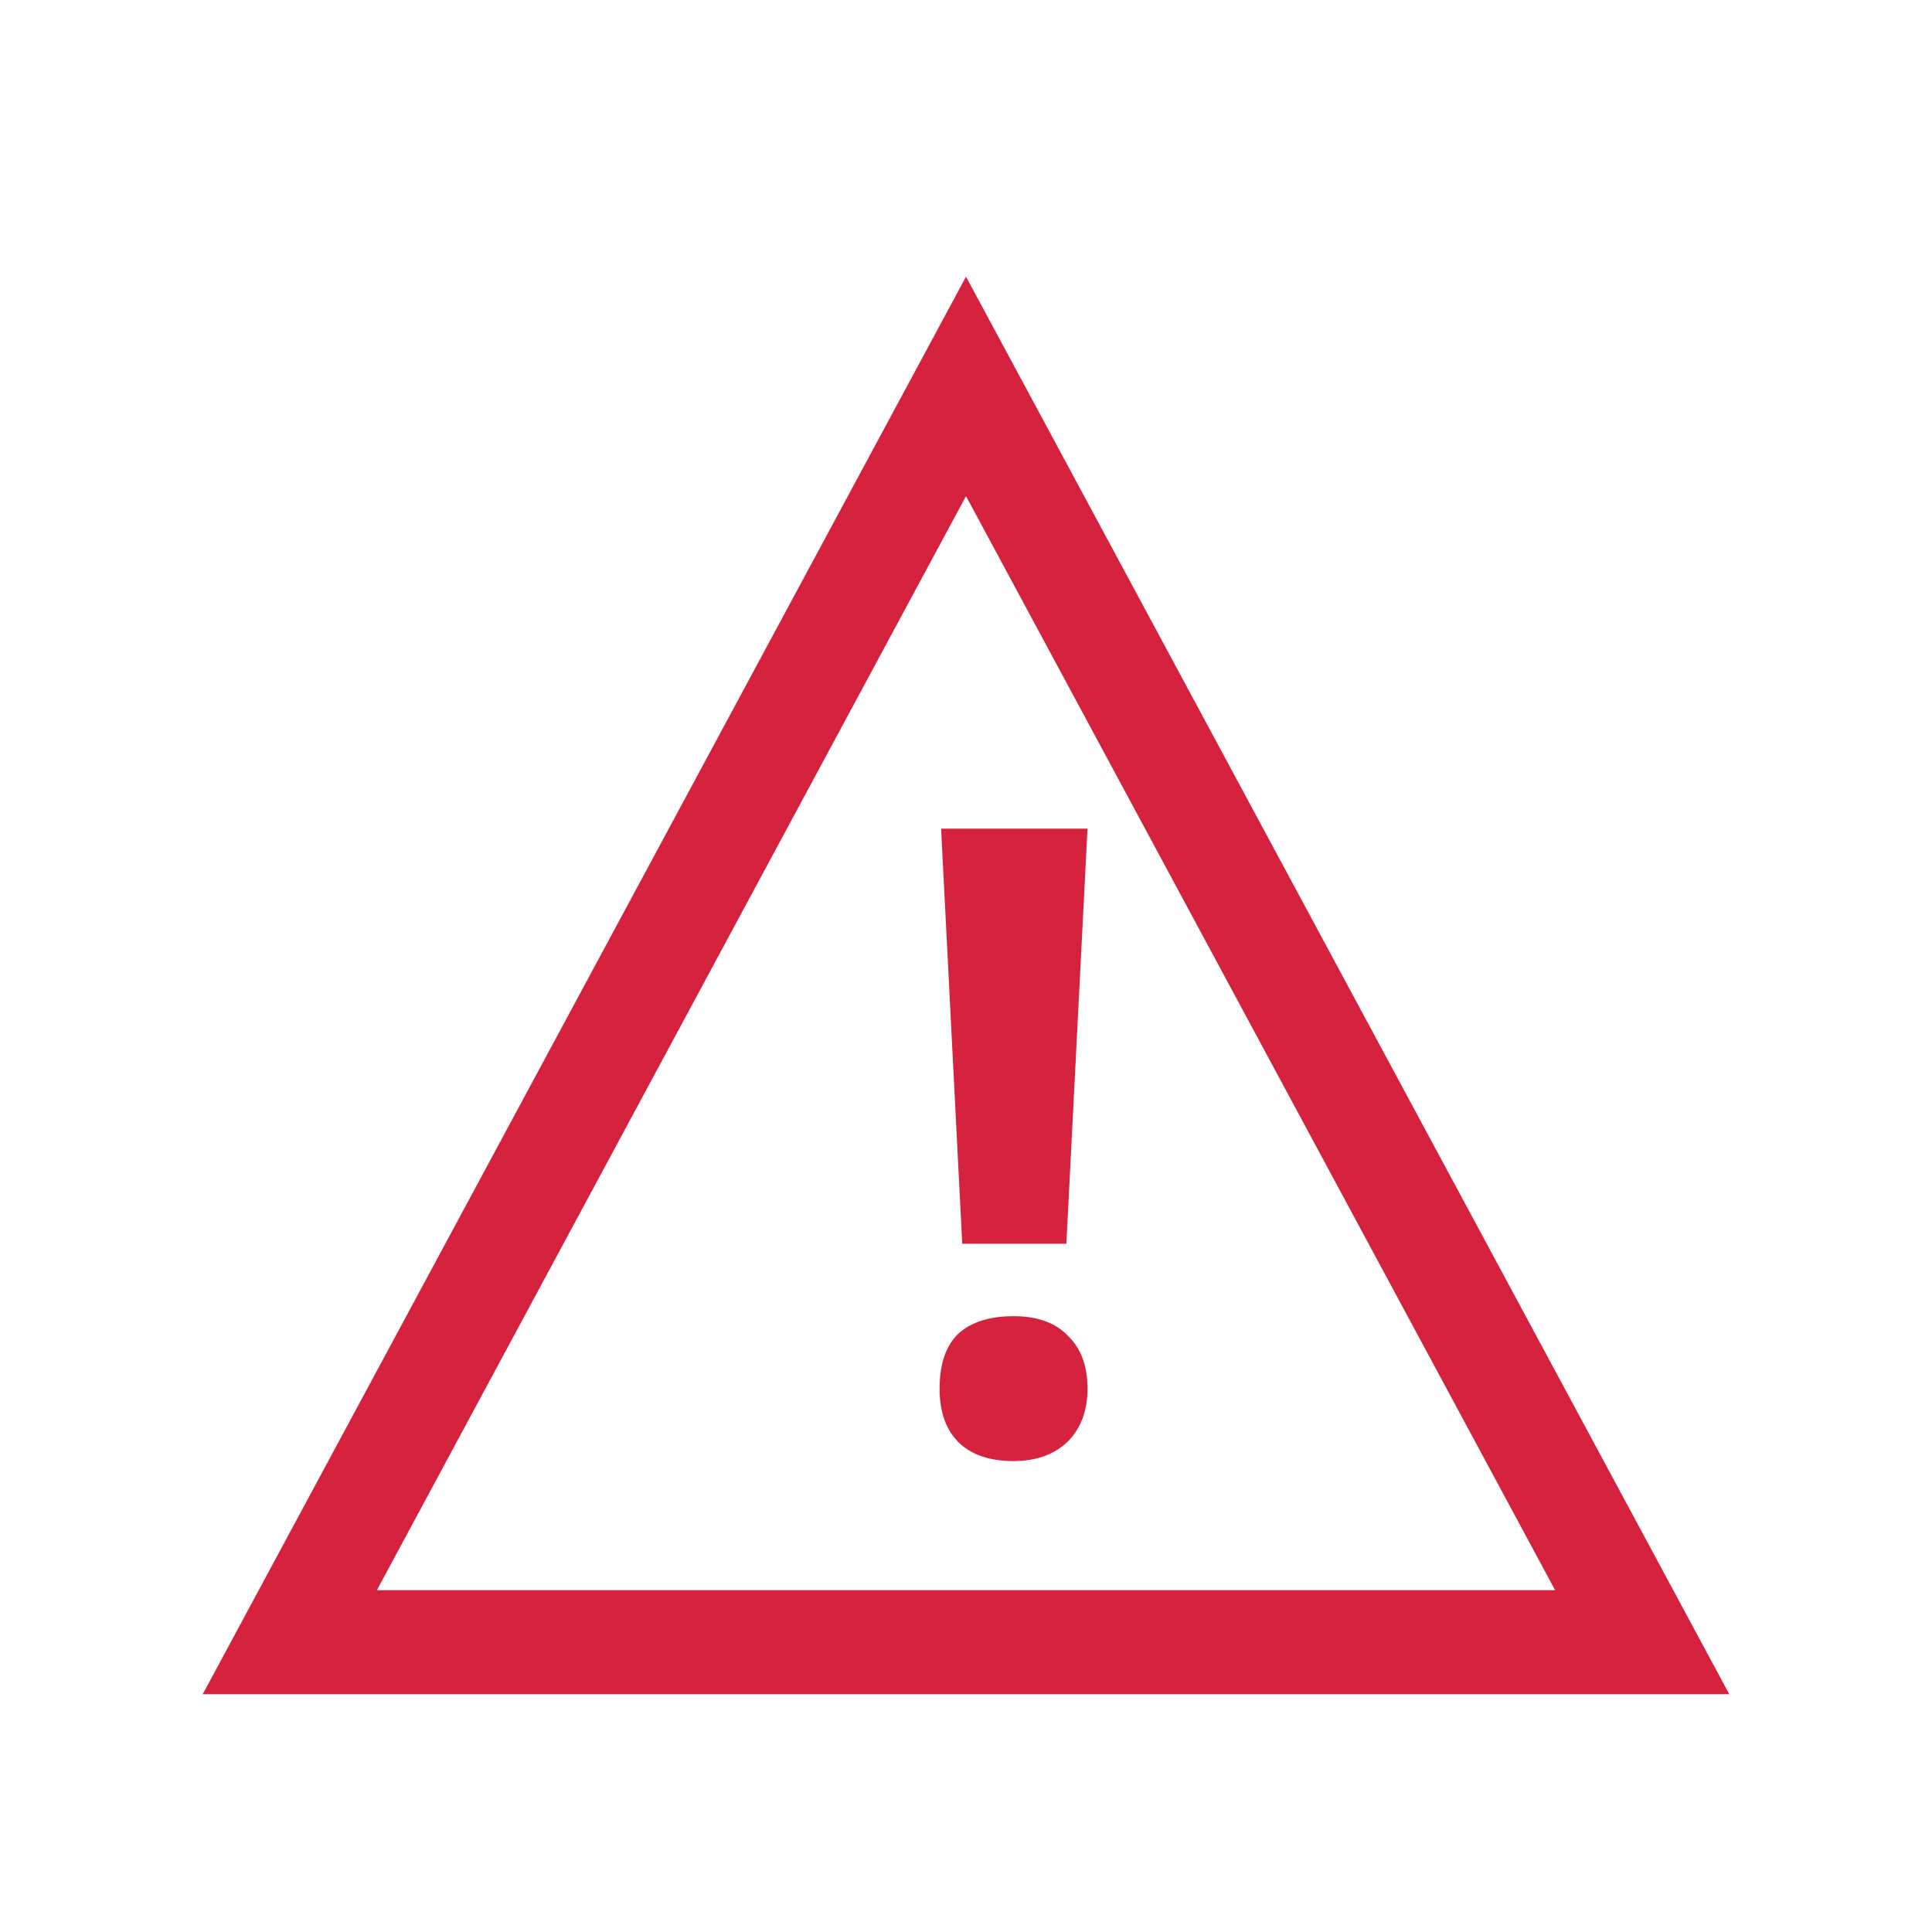
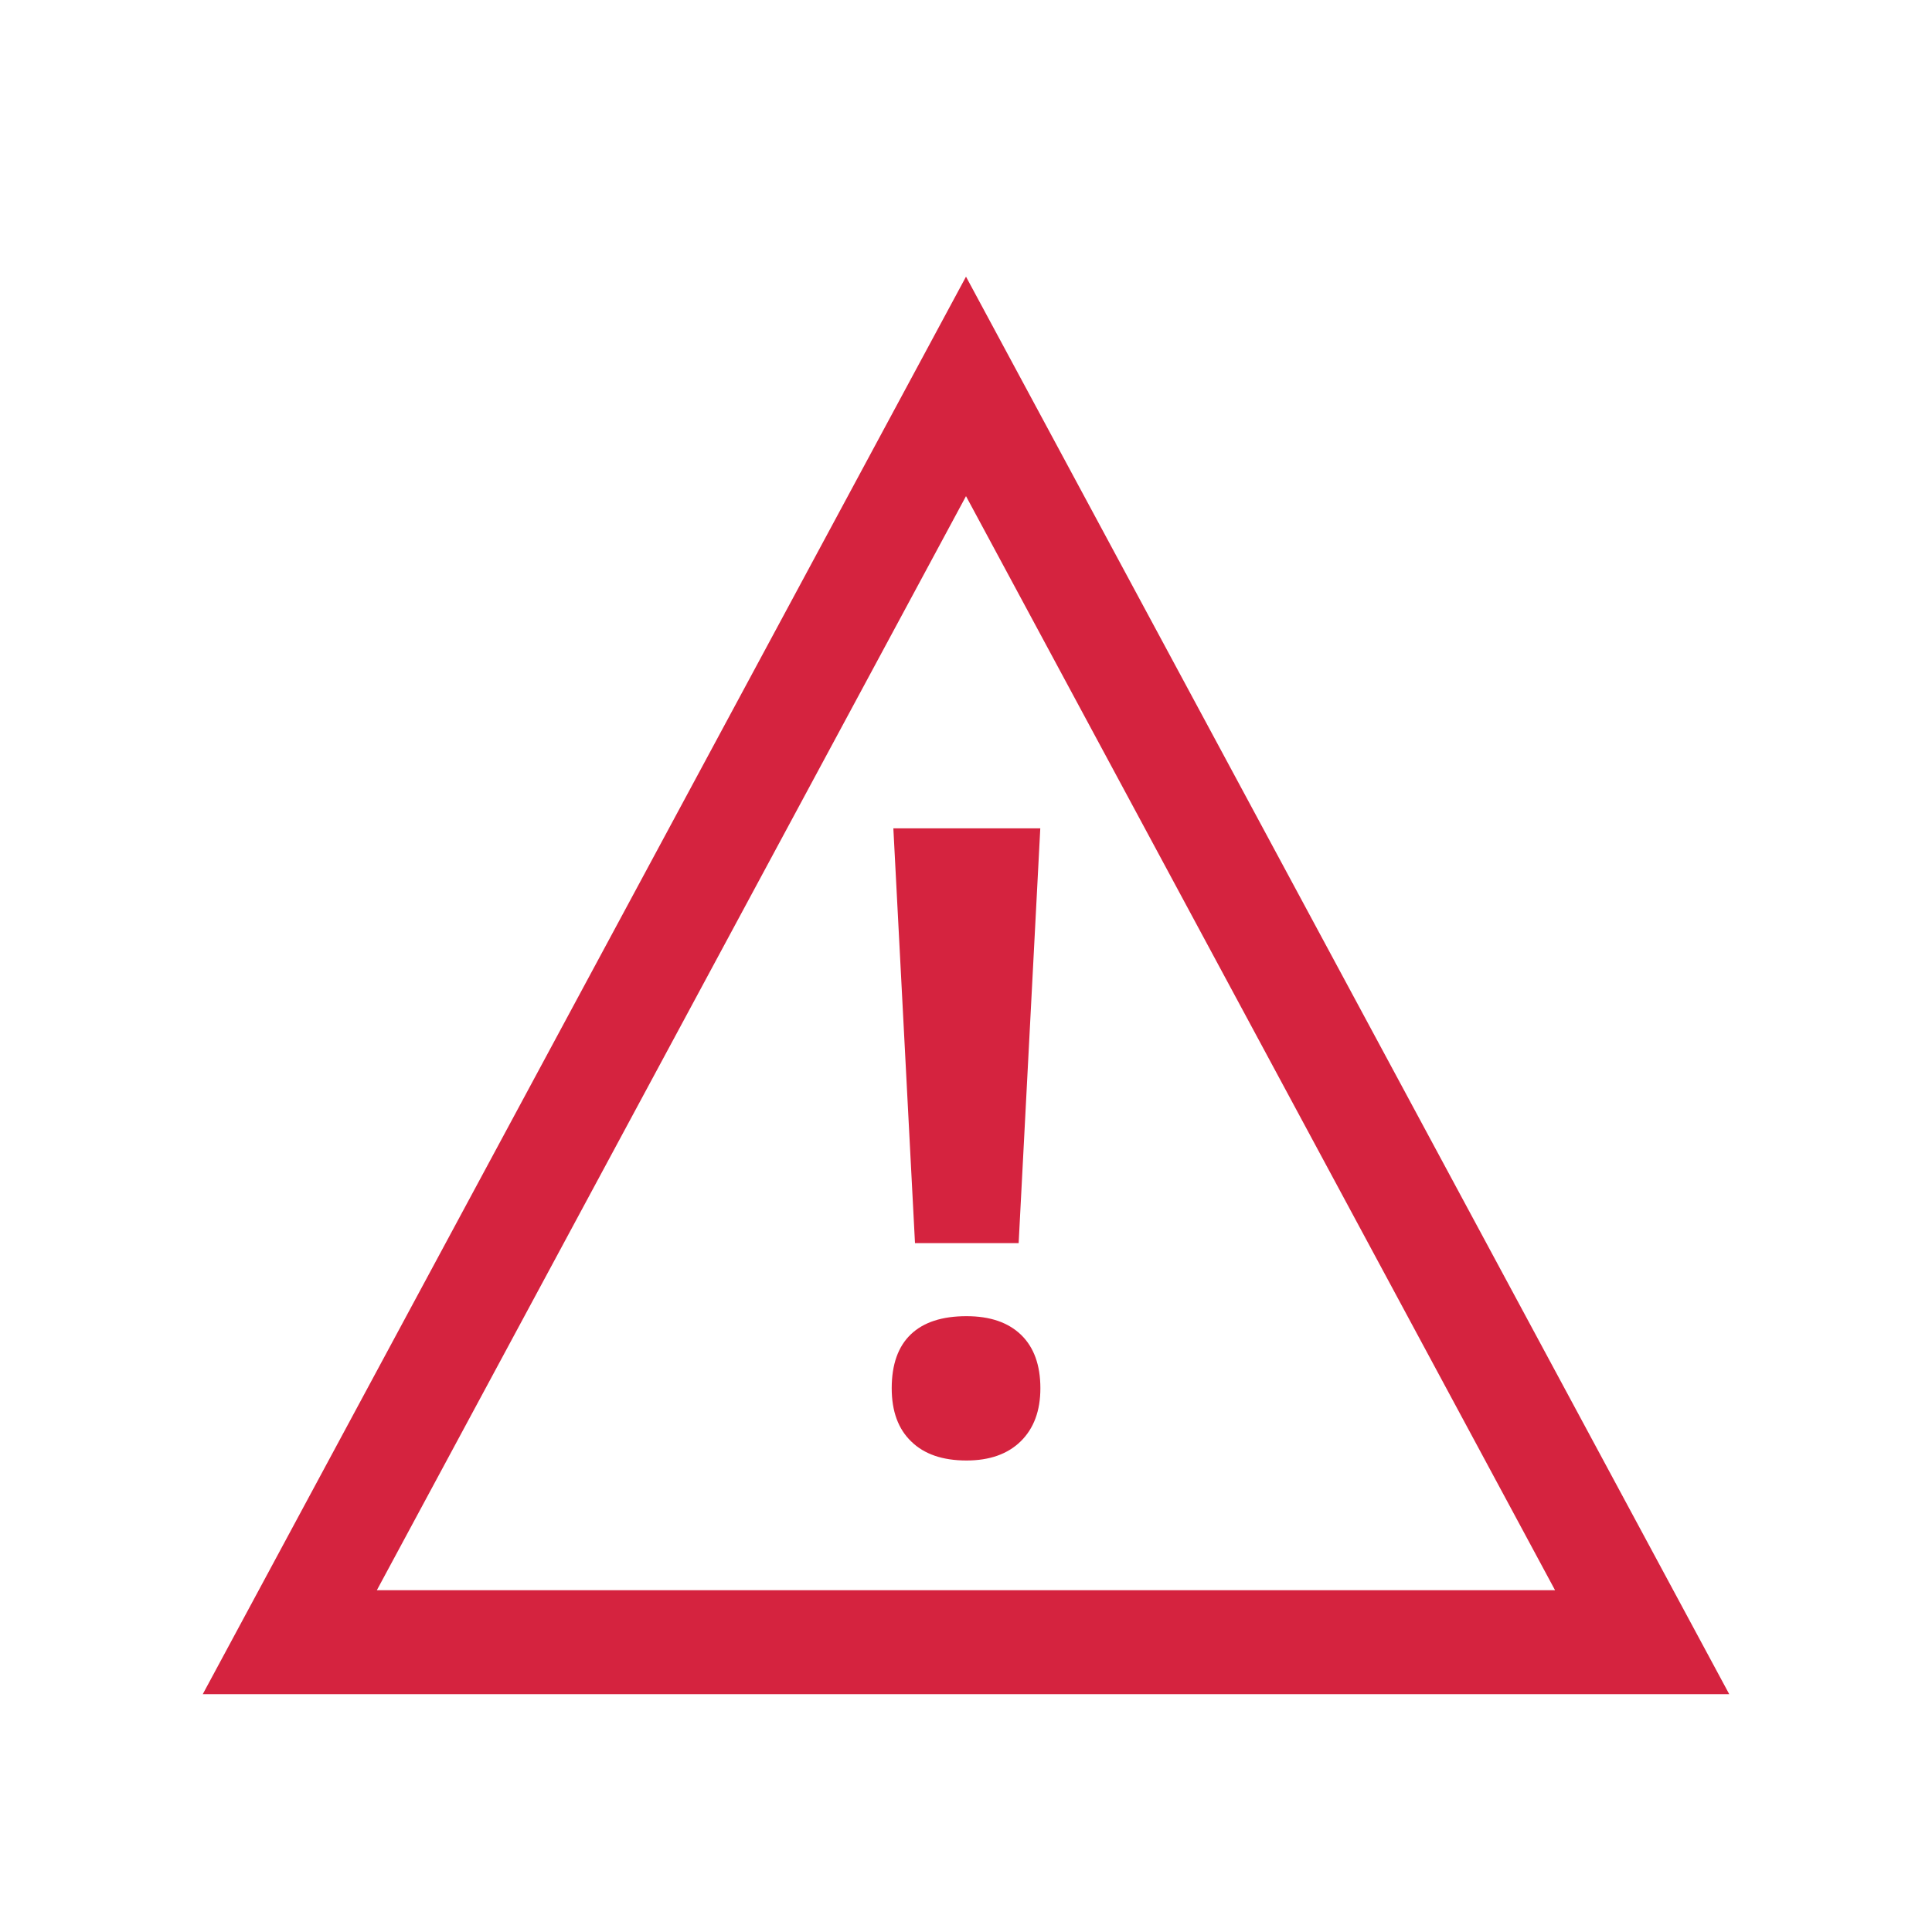
- <svg xmlns="http://www.w3.org/2000/svg" width="20" height="20" viewBox="0 0 20 20">
-   <g fill="none" fill-rule="evenodd">
-     <path d="M0 0H20V20H0z" />
-     <g>
-       <path stroke="#D5233F" stroke-width="1.077" d="M7 0L14 13 0 13z" transform="translate(3 4)" />
-       <text fill="#D5233F" font-family="OpenSans-Bold, Open Sans" font-size="9" font-weight="bold" transform="translate(3 4)">
-         <tspan x="6.212" y="11">!</tspan>
-       </text>
-     </g>
+ <svg xmlns="http://www.w3.org/2000/svg" version="1.1" id="Warstwa_1" x="0px" y="0px" width="20px" height="20px" viewBox="0 0 20 20" style="enable-background:new 0 0 20 20;" xml:space="preserve">
+   <style type="text/css">
+ 	.st0{fill:none;}
+ 	.st1{fill:#D5233F;}
+ 	.st2{enable-background:new    ;}
+ </style>
+   <path class="st0" d="M0,0h20v20H0V0z" />
+   <g>
+     <path class="st1" d="M17.901,17.538H2.099L10,2.864L17.901,17.538z M3.901,16.462h12.197L10,5.136L3.901,16.462z" />
+   </g>
+   <g class="st2">
+     <path class="st1" d="M9.231,14.371c0-0.246,0.066-0.432,0.198-0.558s0.324-0.188,0.576-0.188c0.243,0,0.431,0.064,0.565,0.193   c0.133,0.129,0.2,0.313,0.2,0.553c0,0.232-0.067,0.414-0.202,0.548c-0.135,0.133-0.323,0.2-0.563,0.2   c-0.246,0-0.437-0.065-0.571-0.196C9.298,14.793,9.231,14.609,9.231,14.371z M10.545,12.869H9.472L9.248,8.575h1.521L10.545,12.869   z" />
  </g>
</svg>
